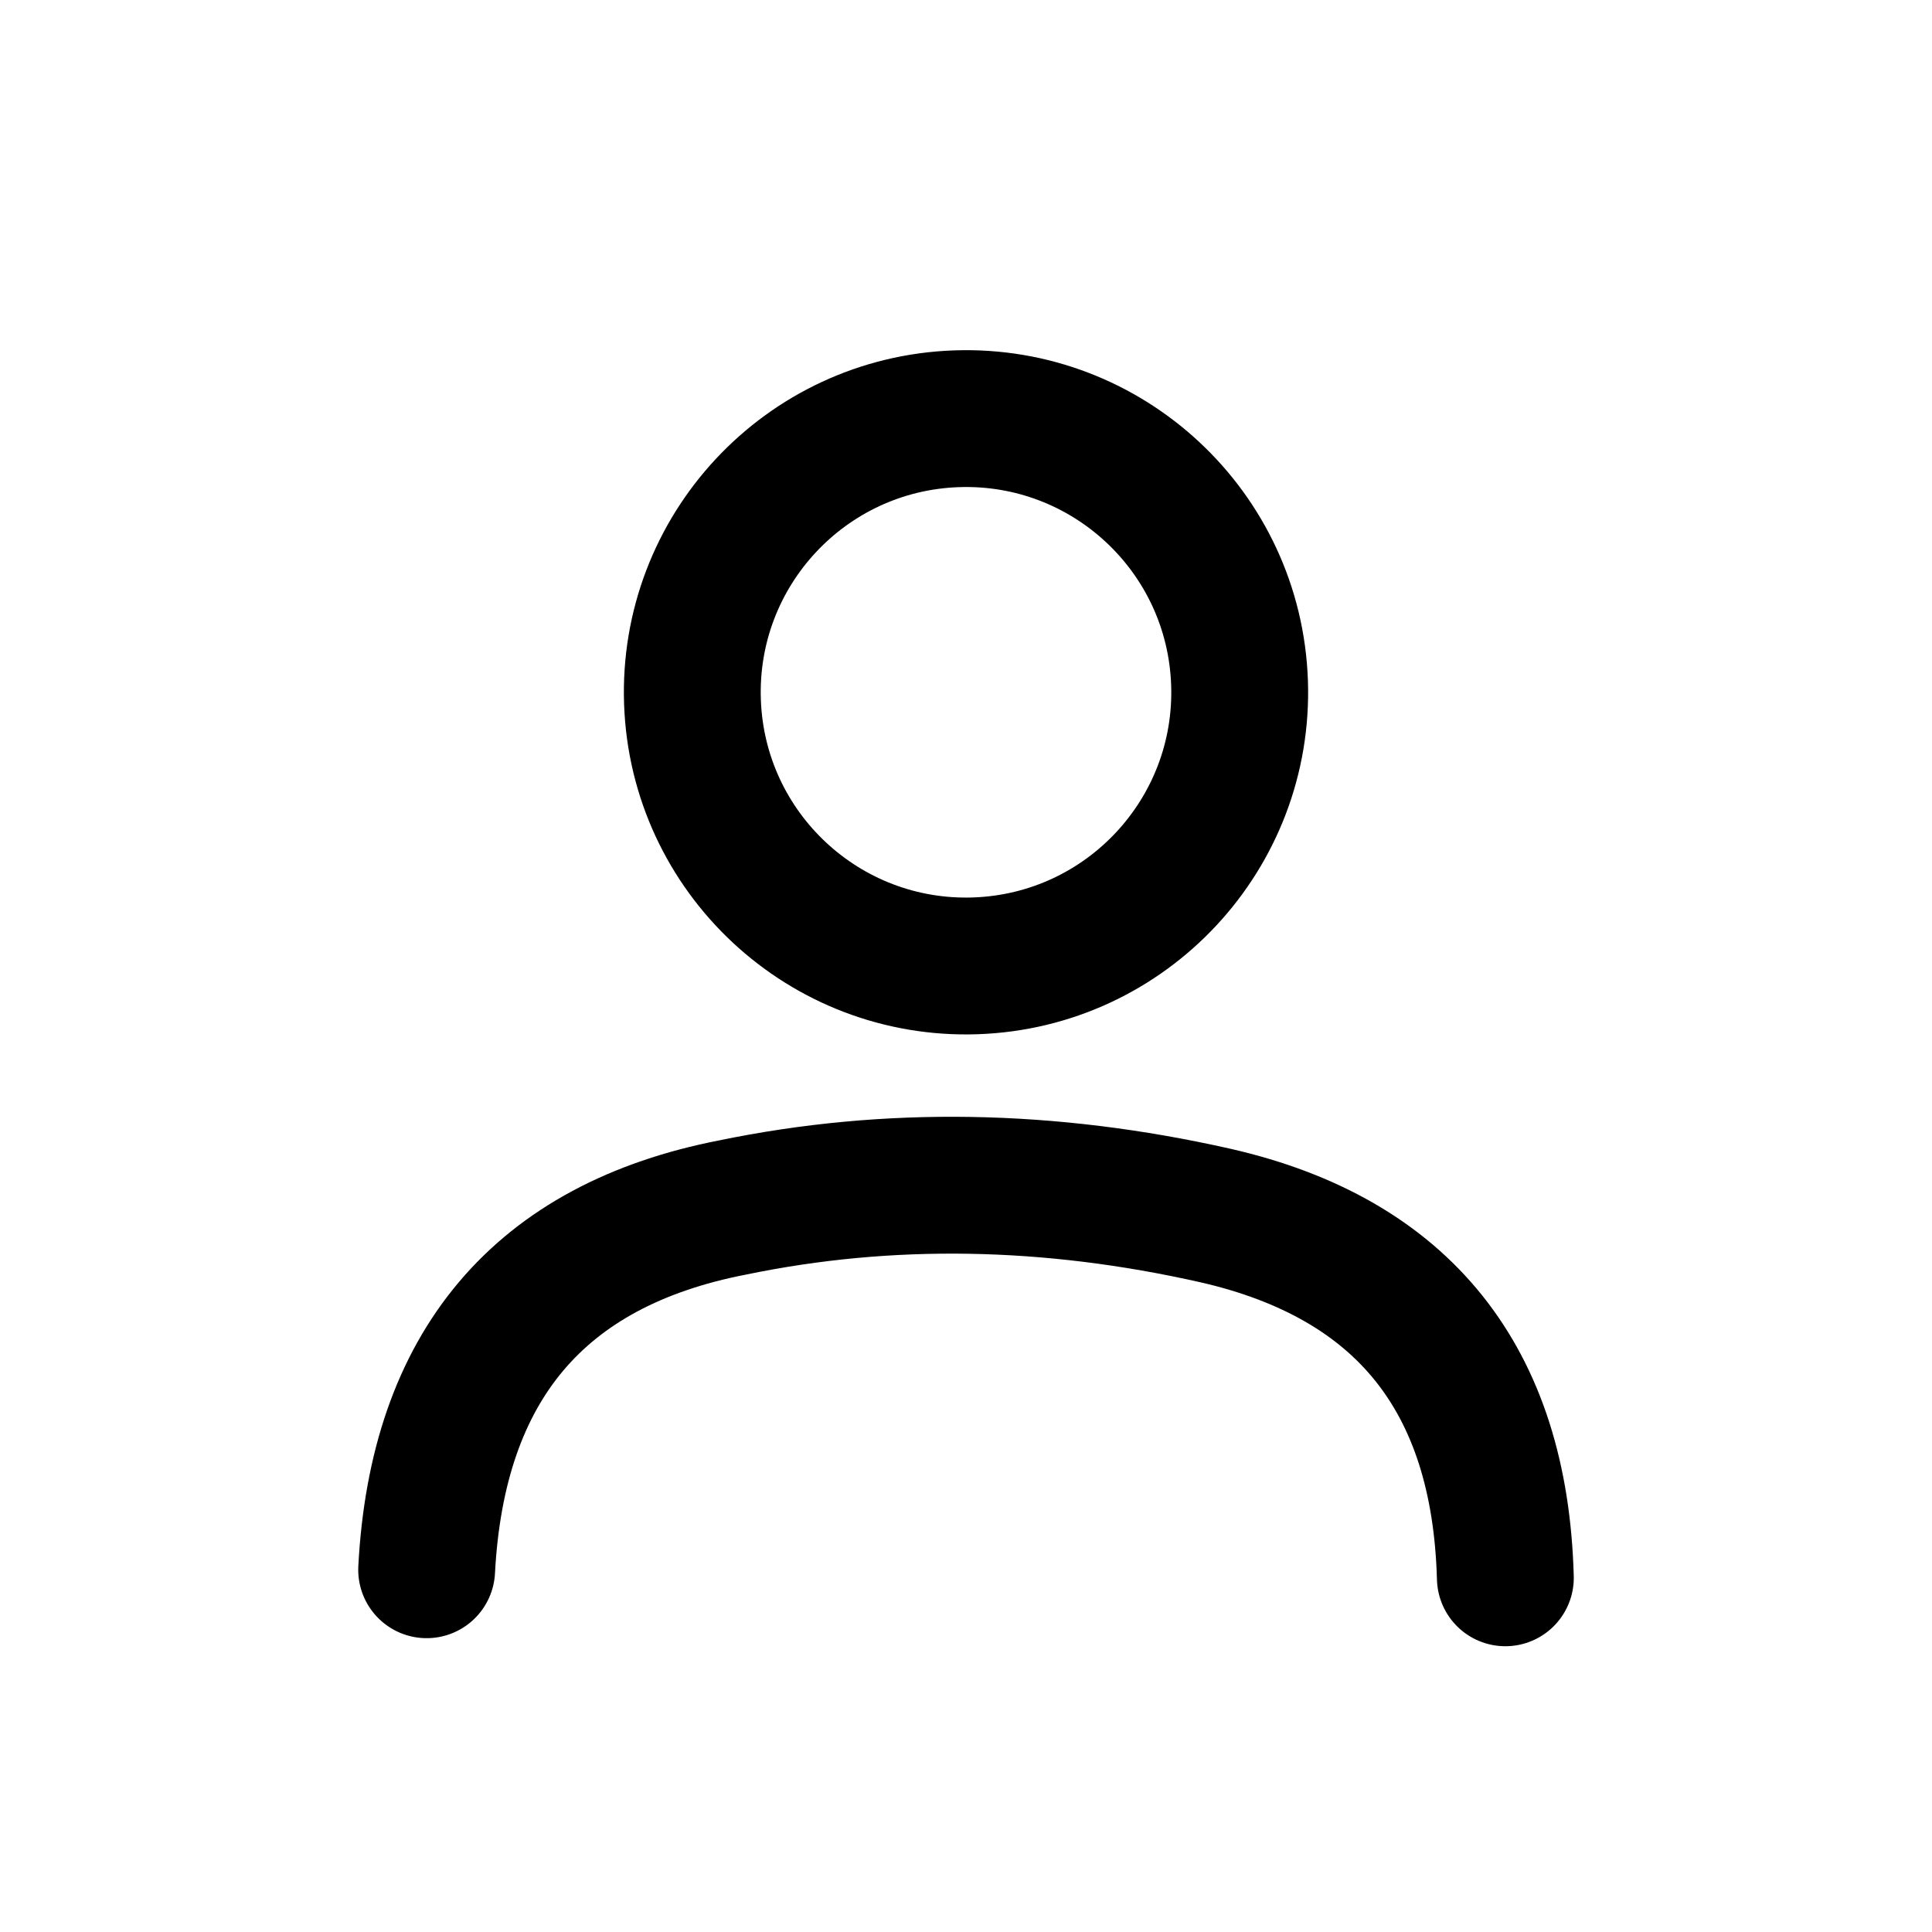
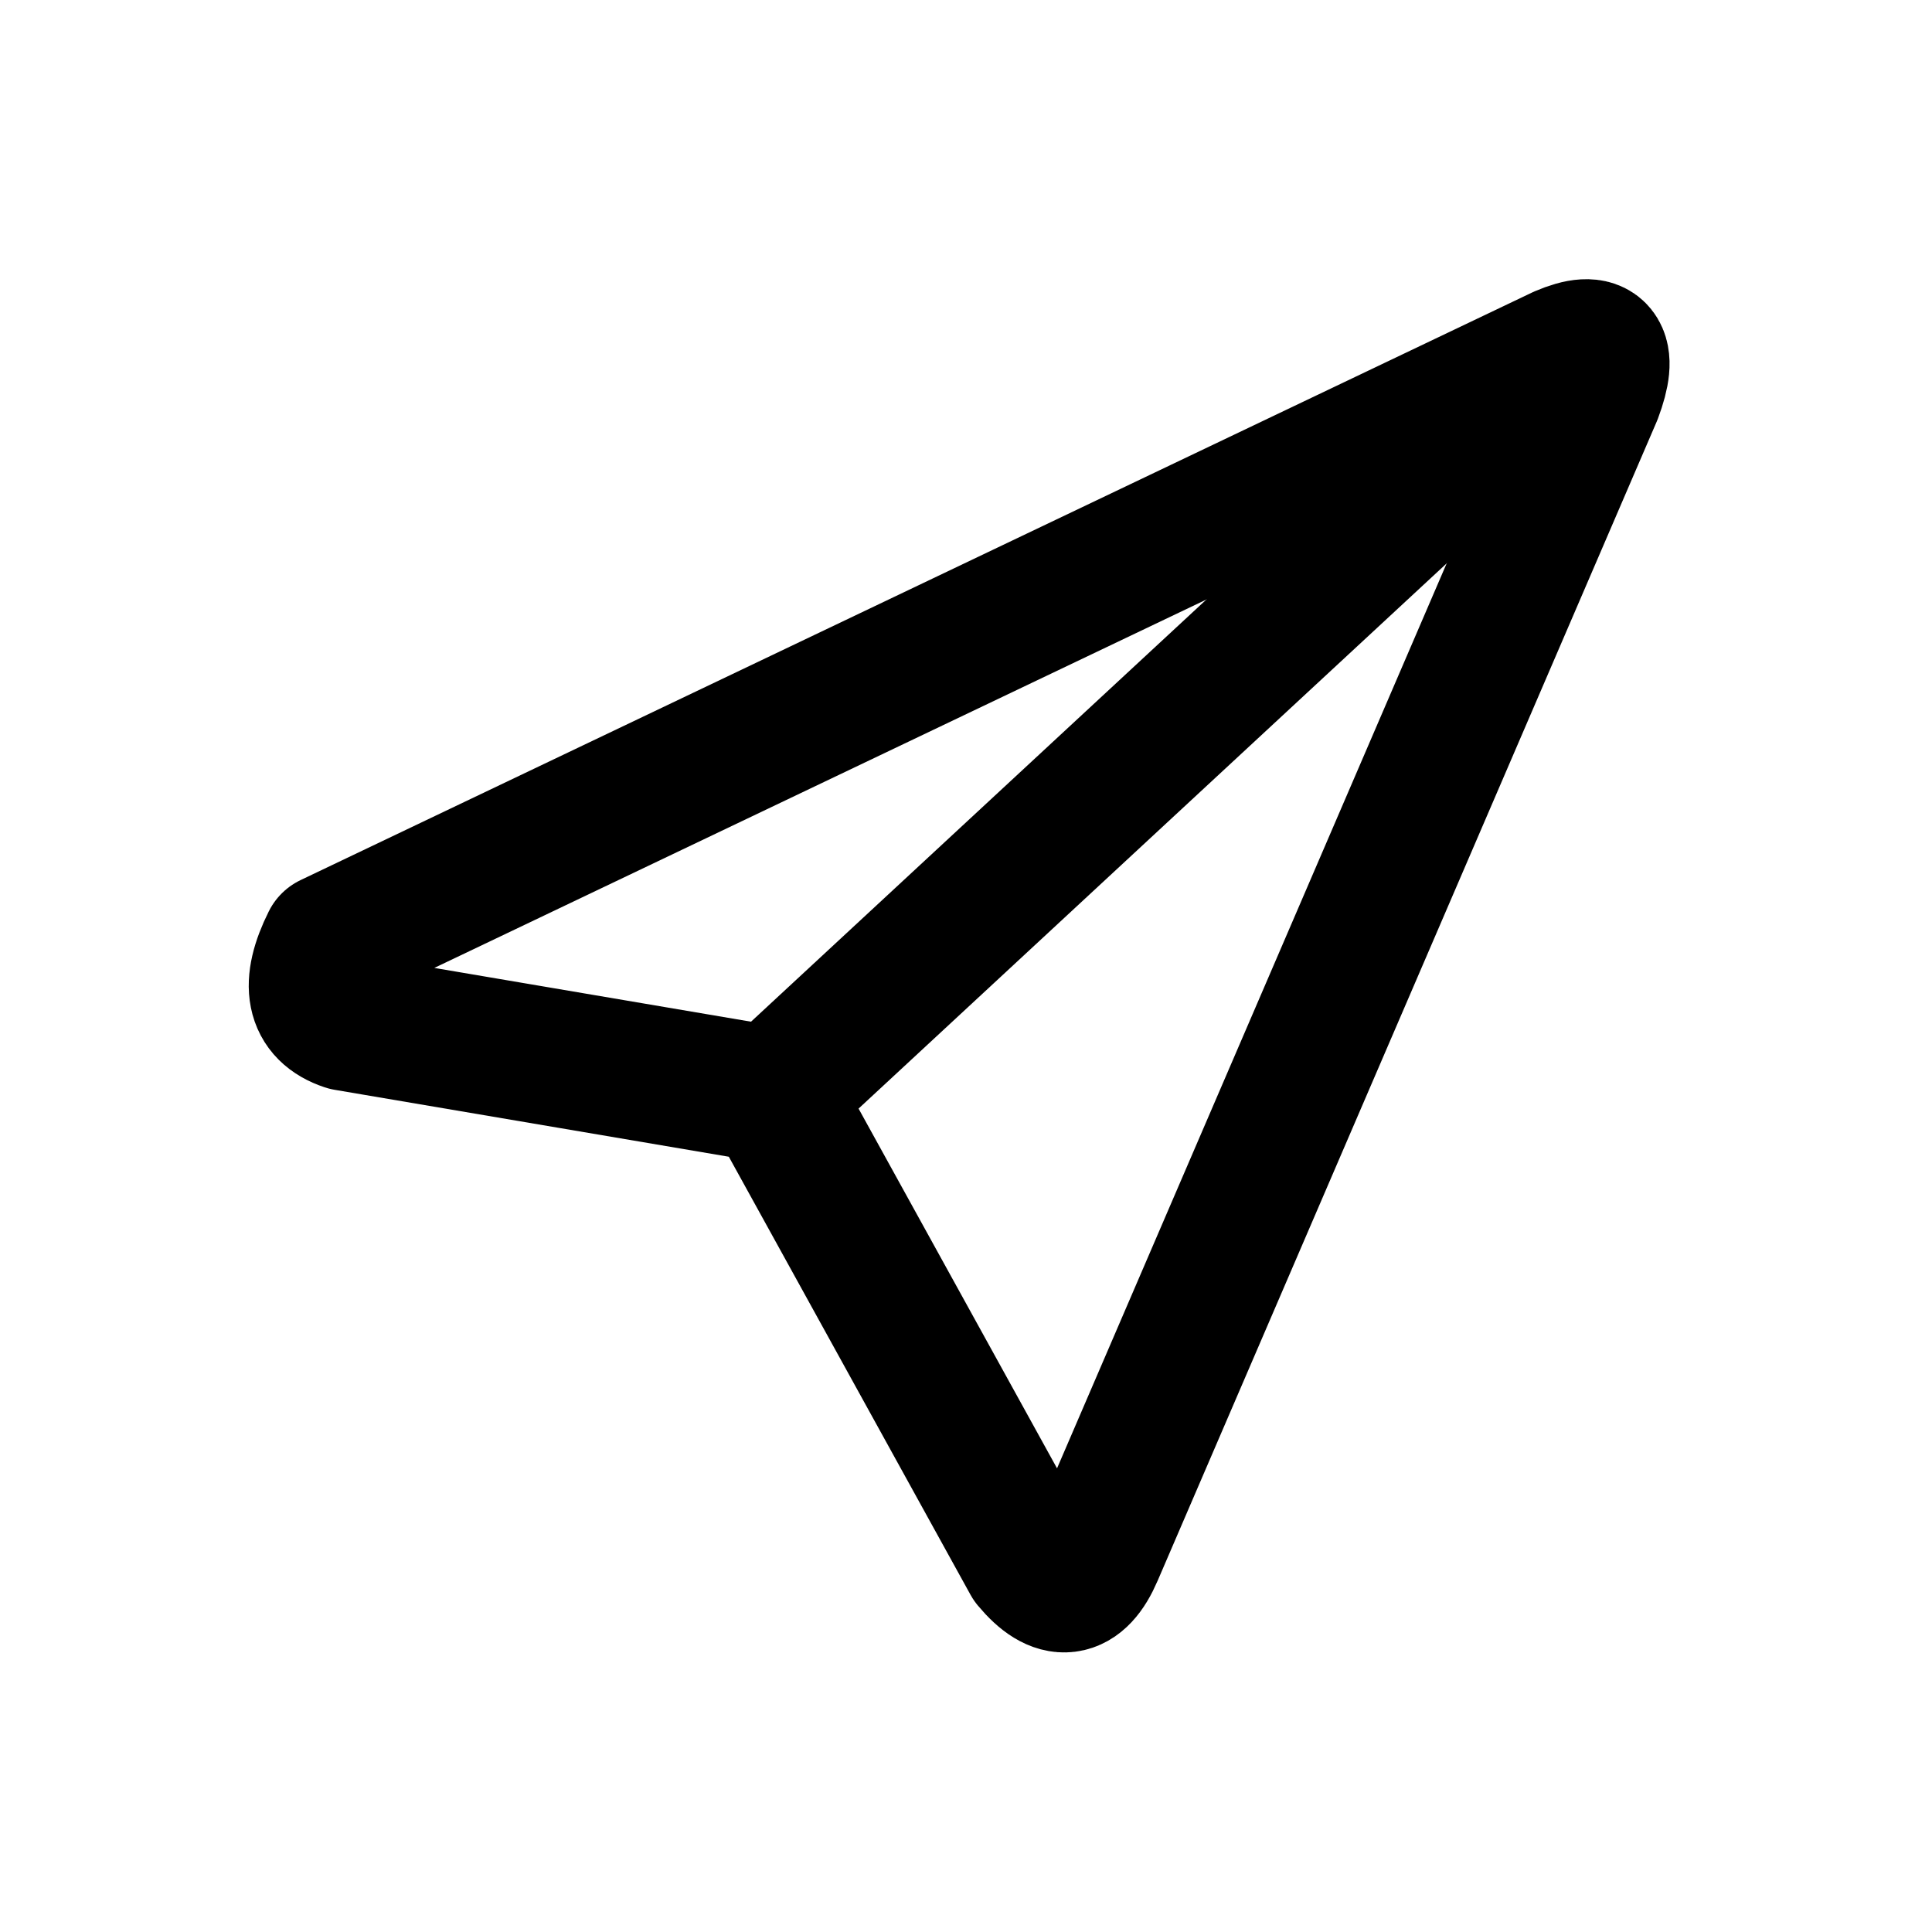
<svg xmlns="http://www.w3.org/2000/svg" viewBox="0 0 24 24" fill="none" stroke="currentColor" stroke-width="1.7" stroke-linecap="round" stroke-linejoin="round">
-   <circle cx="12" cy="8.6" r="3.4" transform="rotate(-2 12 8.6)" />
-   <path d="M5.3 19.5 Q5.5 15.7 9.1 15 Q12 14.4 15.1 15.1 Q18.6 15.9 18.7 19.6" />
+   <path d="M4.1 11.7 L19.4 4.4 Q20.1 4.1 19.8 4.9 L13.6 19.3 Q13.3 20 12.8 19.4 L9.6 13.6 L4.3 12.7 Q3.7 12.5 4.1 11.7 Z" />
+   <path d="M9.6 13.6 L19.2 4.7" />
</svg>
